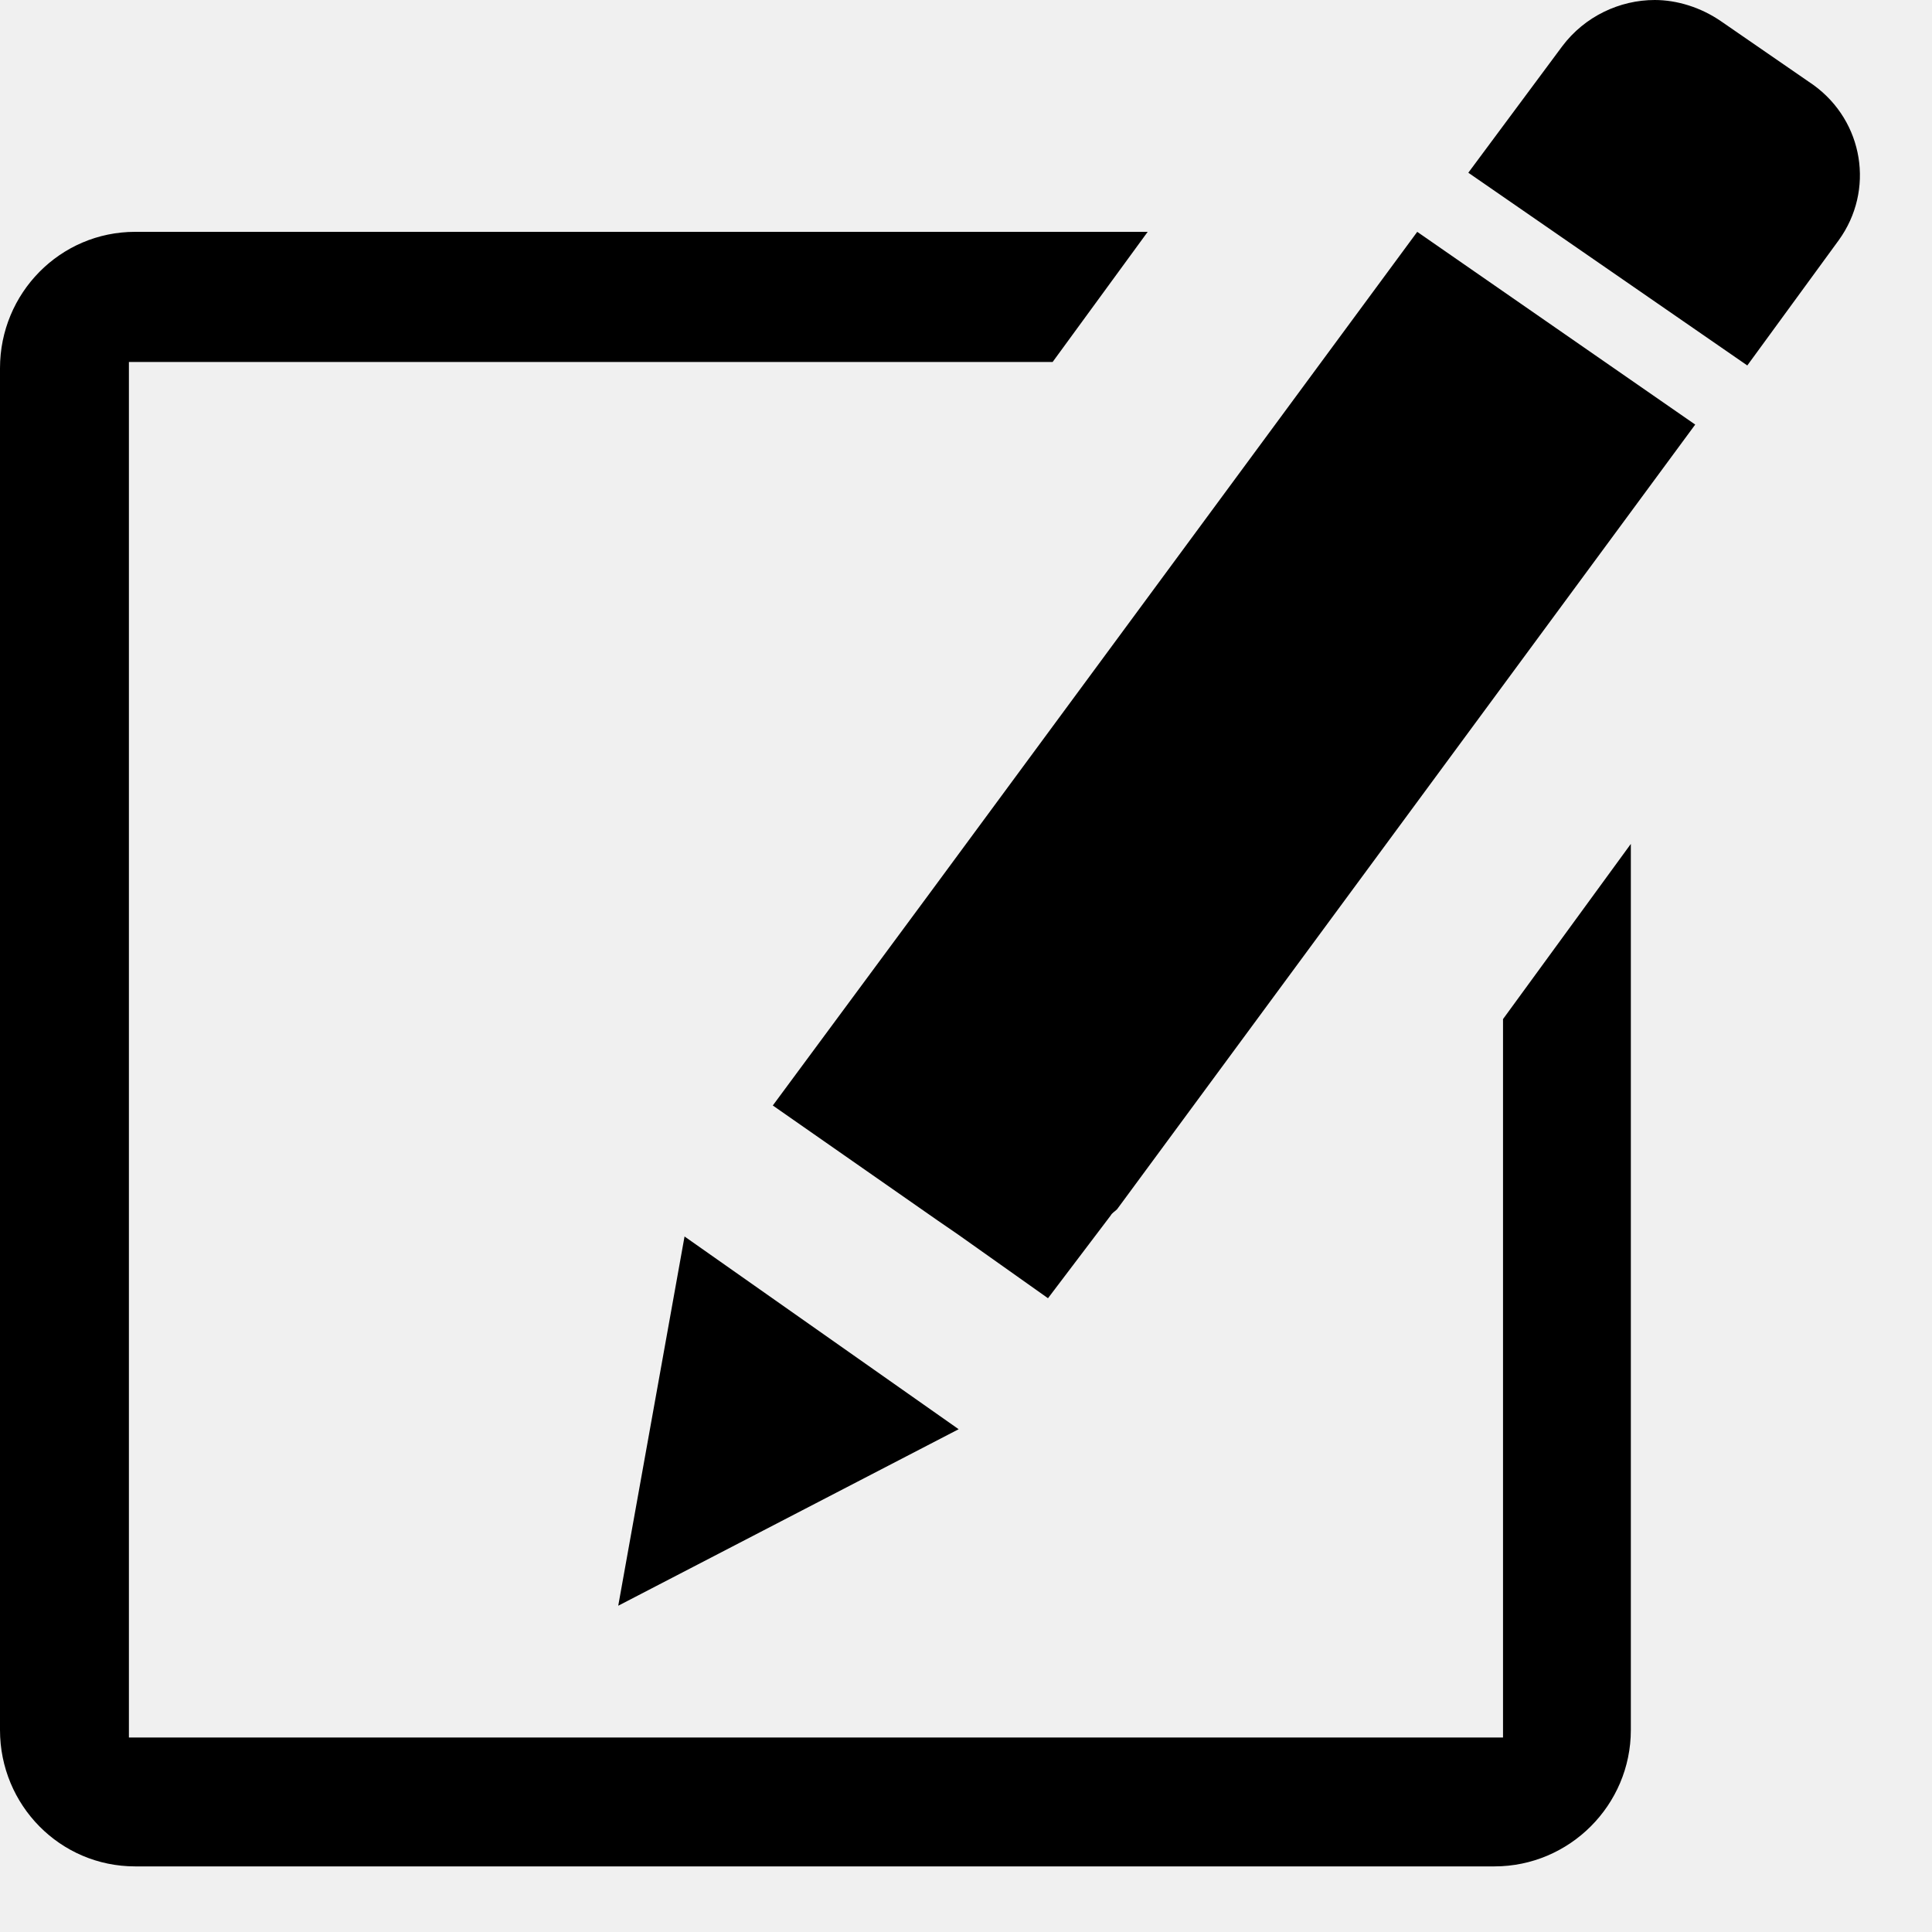
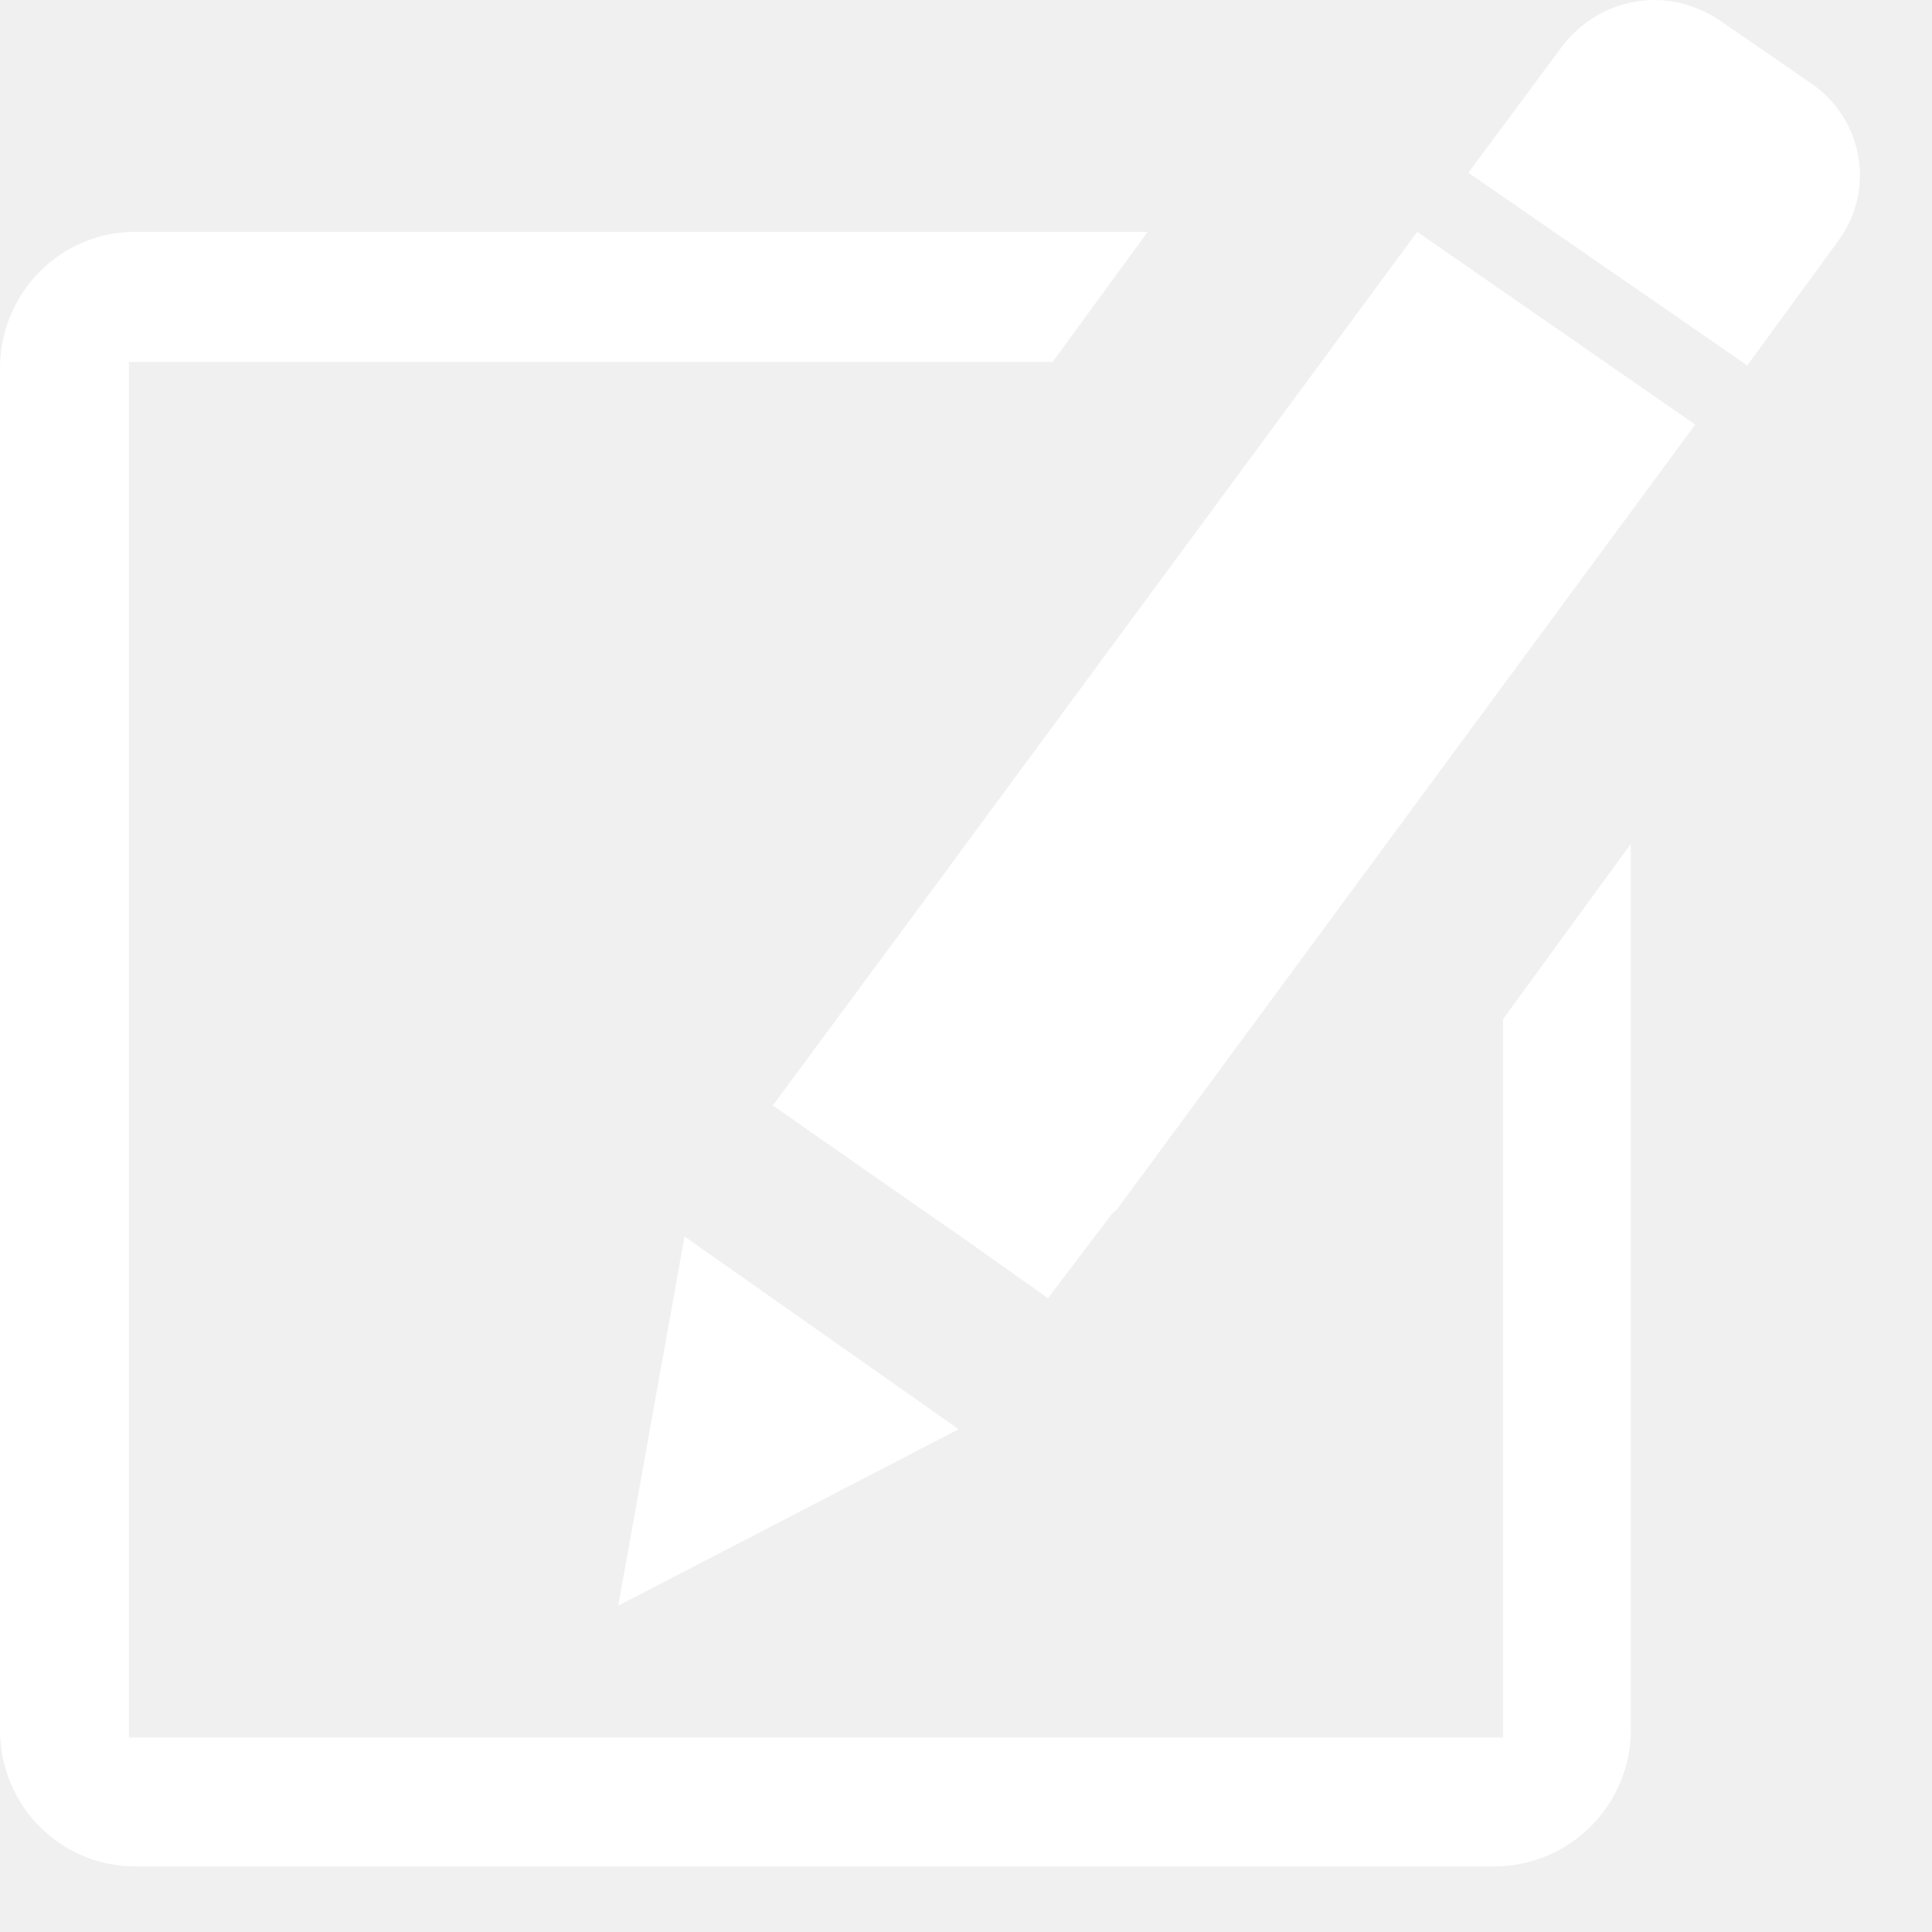
<svg xmlns="http://www.w3.org/2000/svg" width="25px" height="25px" viewBox="0 0 25 25" version="1.1">
  <defs />
  <g stroke="none" stroke-width="1" fill="none" fill-rule="evenodd">
-     <path d="M20.215,0.599 L19,2.235 L22.61,4.729 L23.792,3.11 C24.262,2.462 24.115,1.571 23.468,1.101 L23.468,1.101 L22.27,0.275 C22.011,0.097 21.703,0 21.412,0 L21.412,0 C20.96,0 20.506,0.211 20.215,0.599 L20.215,0.599 Z M1.749,3 C0.777,3 0,3.794 0,4.765 L0,4.765 L0,22.386 C0,23.358 0.777,24.151 1.749,24.151 L1.749,24.151 L19.338,24.151 C20.309,24.151 21.103,23.358 21.103,22.386 L21.103,22.386 L21.103,10.92 L19.449,13.187 L19.449,22.483 L1.668,22.483 L1.668,4.684 L13.621,4.684 L14.851,3 L1.749,3 L1.749,3 Z M12.024,11.567 L10,14.305 L12.136,15.795 L12.395,15.973 L13.561,16.799 L14.371,15.73 C14.389,15.697 14.42,15.681 14.454,15.649 L14.454,15.649 L21.936,5.494 L18.339,3 L12.024,11.567 L12.024,11.567 Z M8,20.778 L12.405,18.494 L8.858,16 L8,20.778 L8,20.778 Z" fill="#000000" />
+     <g fill="#FFFFFF">
+       <path d="M20.215,0.599 L19,2.235 L22.61,4.729 L23.792,3.11 C24.262,2.462 24.115,1.571 23.468,1.101 L23.468,1.101 L22.27,0.275 C22.011,0.097 21.703,0 21.412,0 L21.412,0 C20.96,0 20.506,0.211 20.215,0.599 L20.215,0.599 L20.215,0.599 Z M1.749,3 C0.777,3 0,3.794 0,4.765 L0,4.765 L0,22.386 C0,23.358 0.777,24.151 1.749,24.151 L1.749,24.151 L19.338,24.151 C20.309,24.151 21.103,23.358 21.103,22.386 L21.103,22.386 L21.103,10.92 L19.449,13.187 L19.449,22.483 L1.668,22.483 L1.668,4.684 L13.621,4.684 L14.851,3 L1.749,3 L1.749,3 L1.749,3 Z M12.024,11.567 L10,14.305 L12.136,15.795 L12.395,15.973 L13.561,16.799 L14.371,15.73 C14.389,15.697 14.42,15.681 14.454,15.649 L14.454,15.649 L21.936,5.494 L18.339,3 L12.024,11.567 L12.024,11.567 L12.024,11.567 Z M8,20.778 L12.405,18.494 L8.858,16 L8,20.778 L8,20.778 L8,20.778 Z" />
+     </g>
  </g>
</svg>
